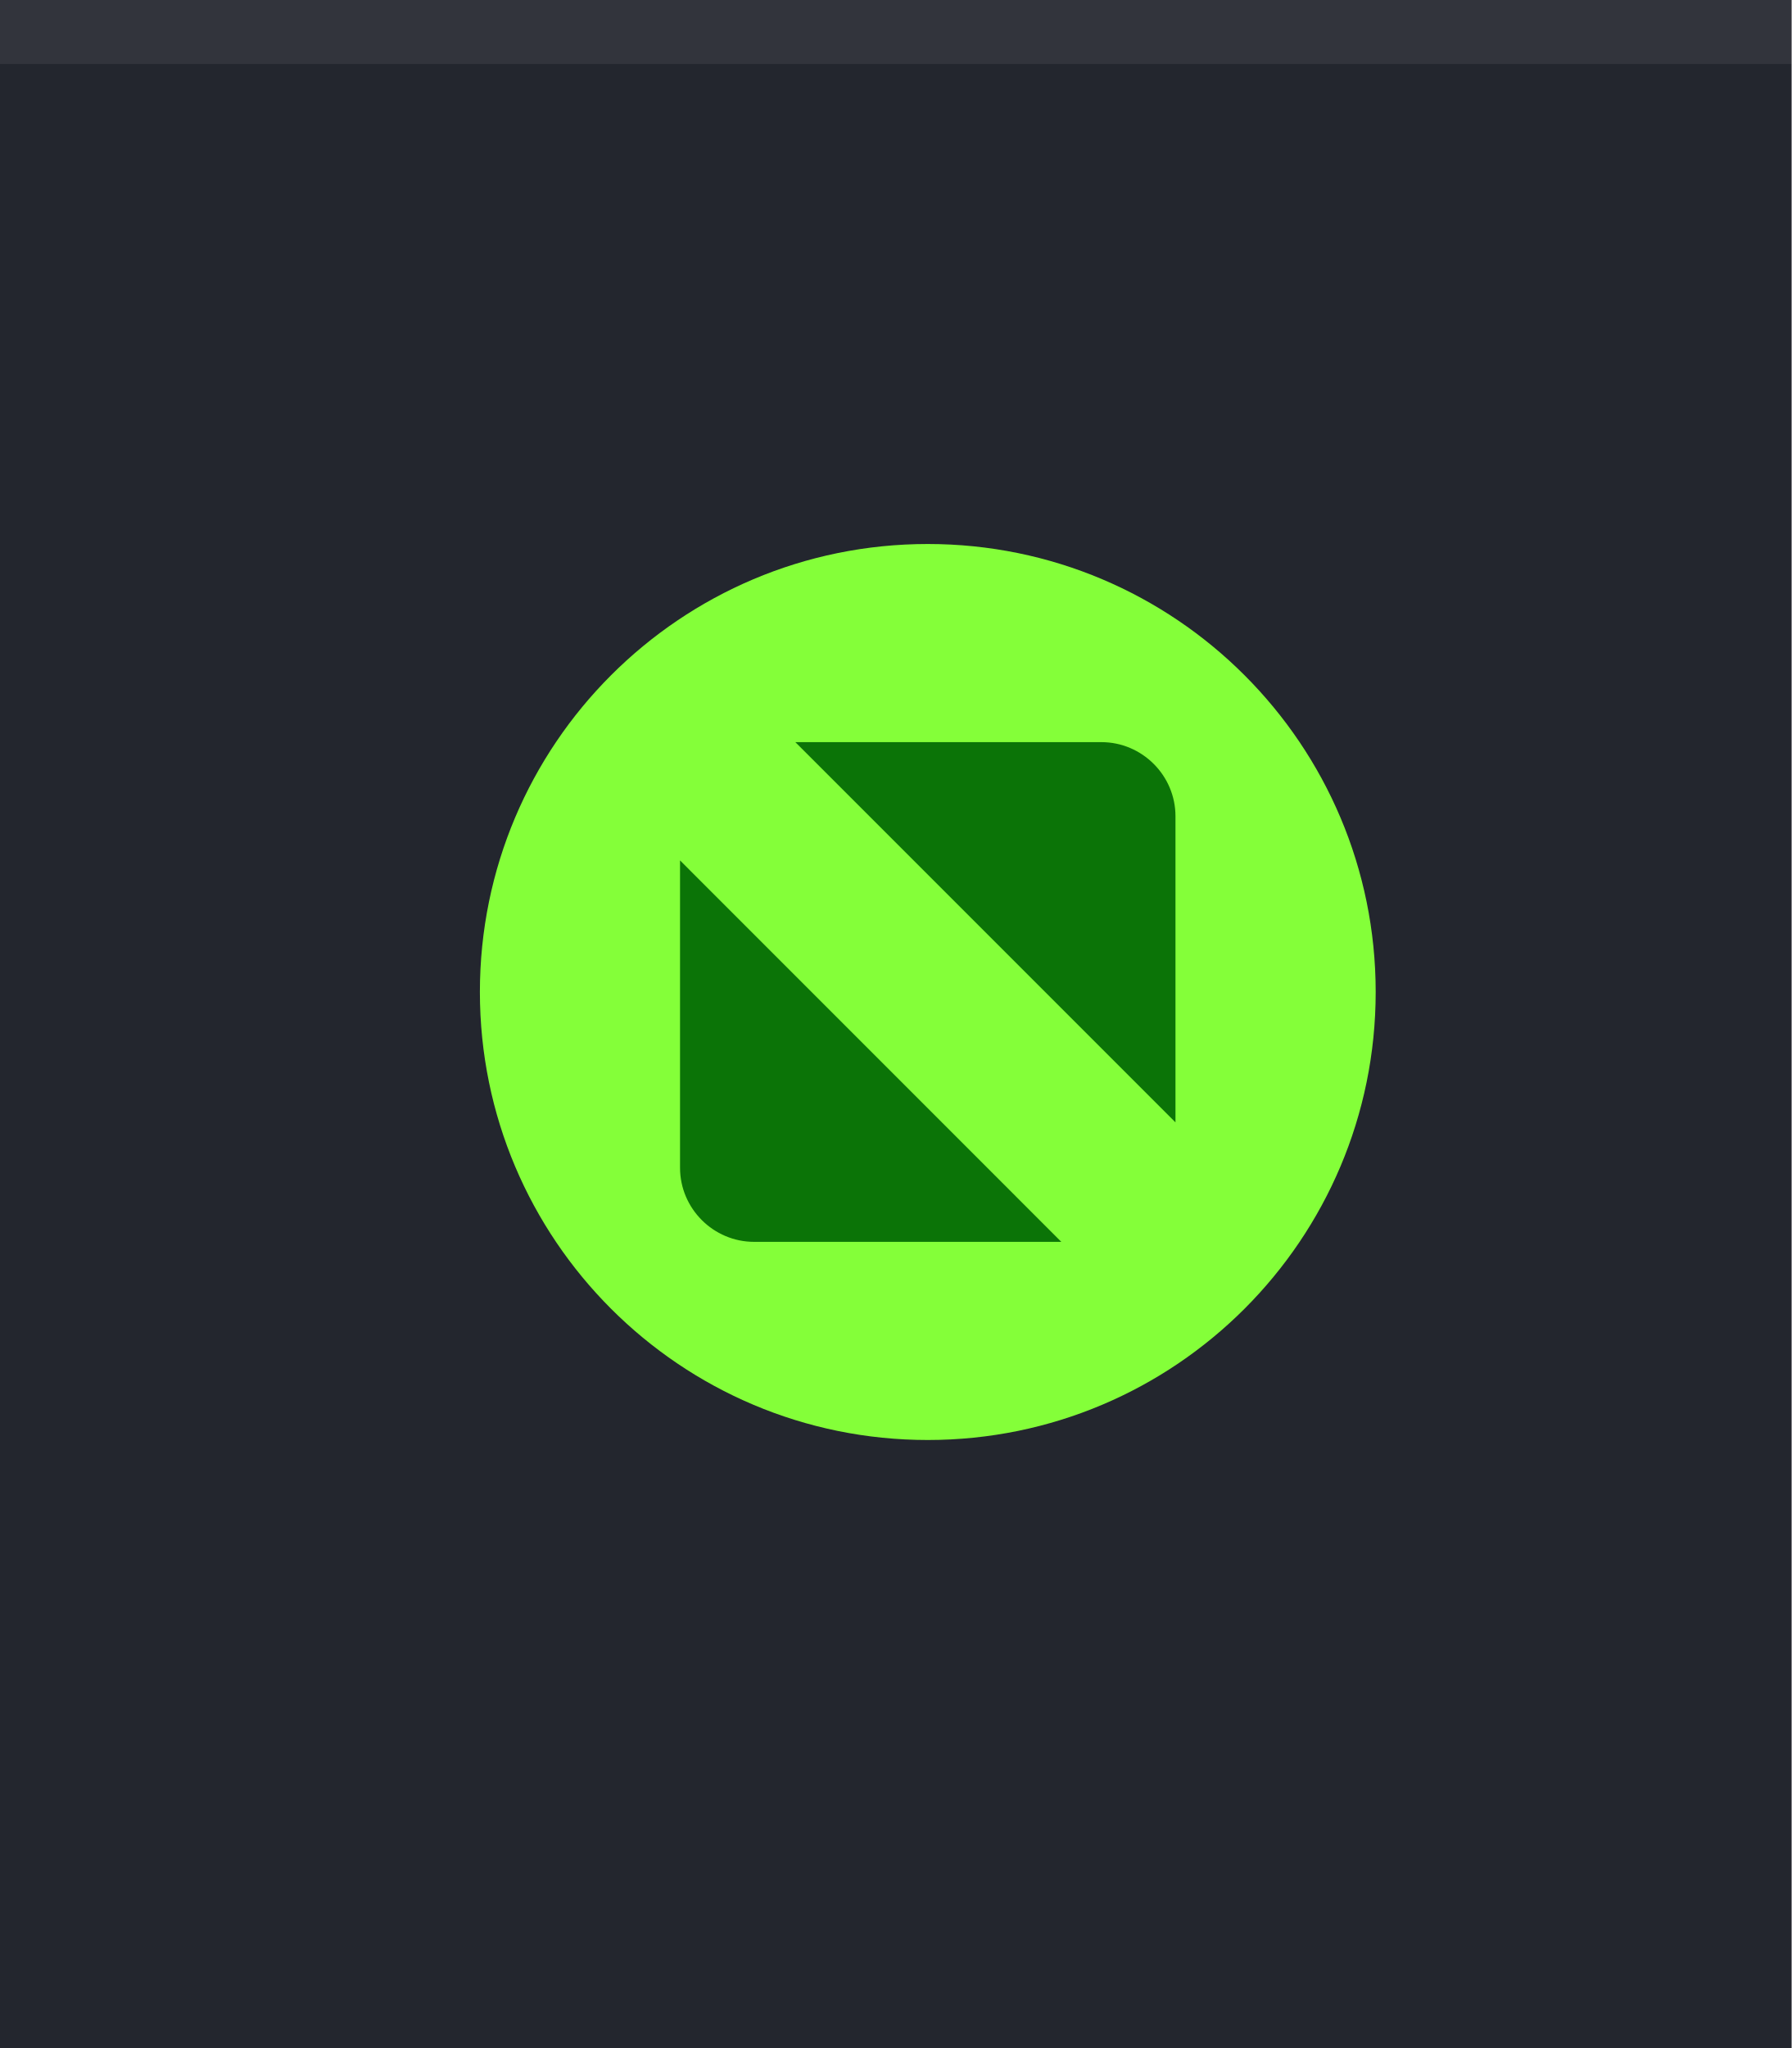
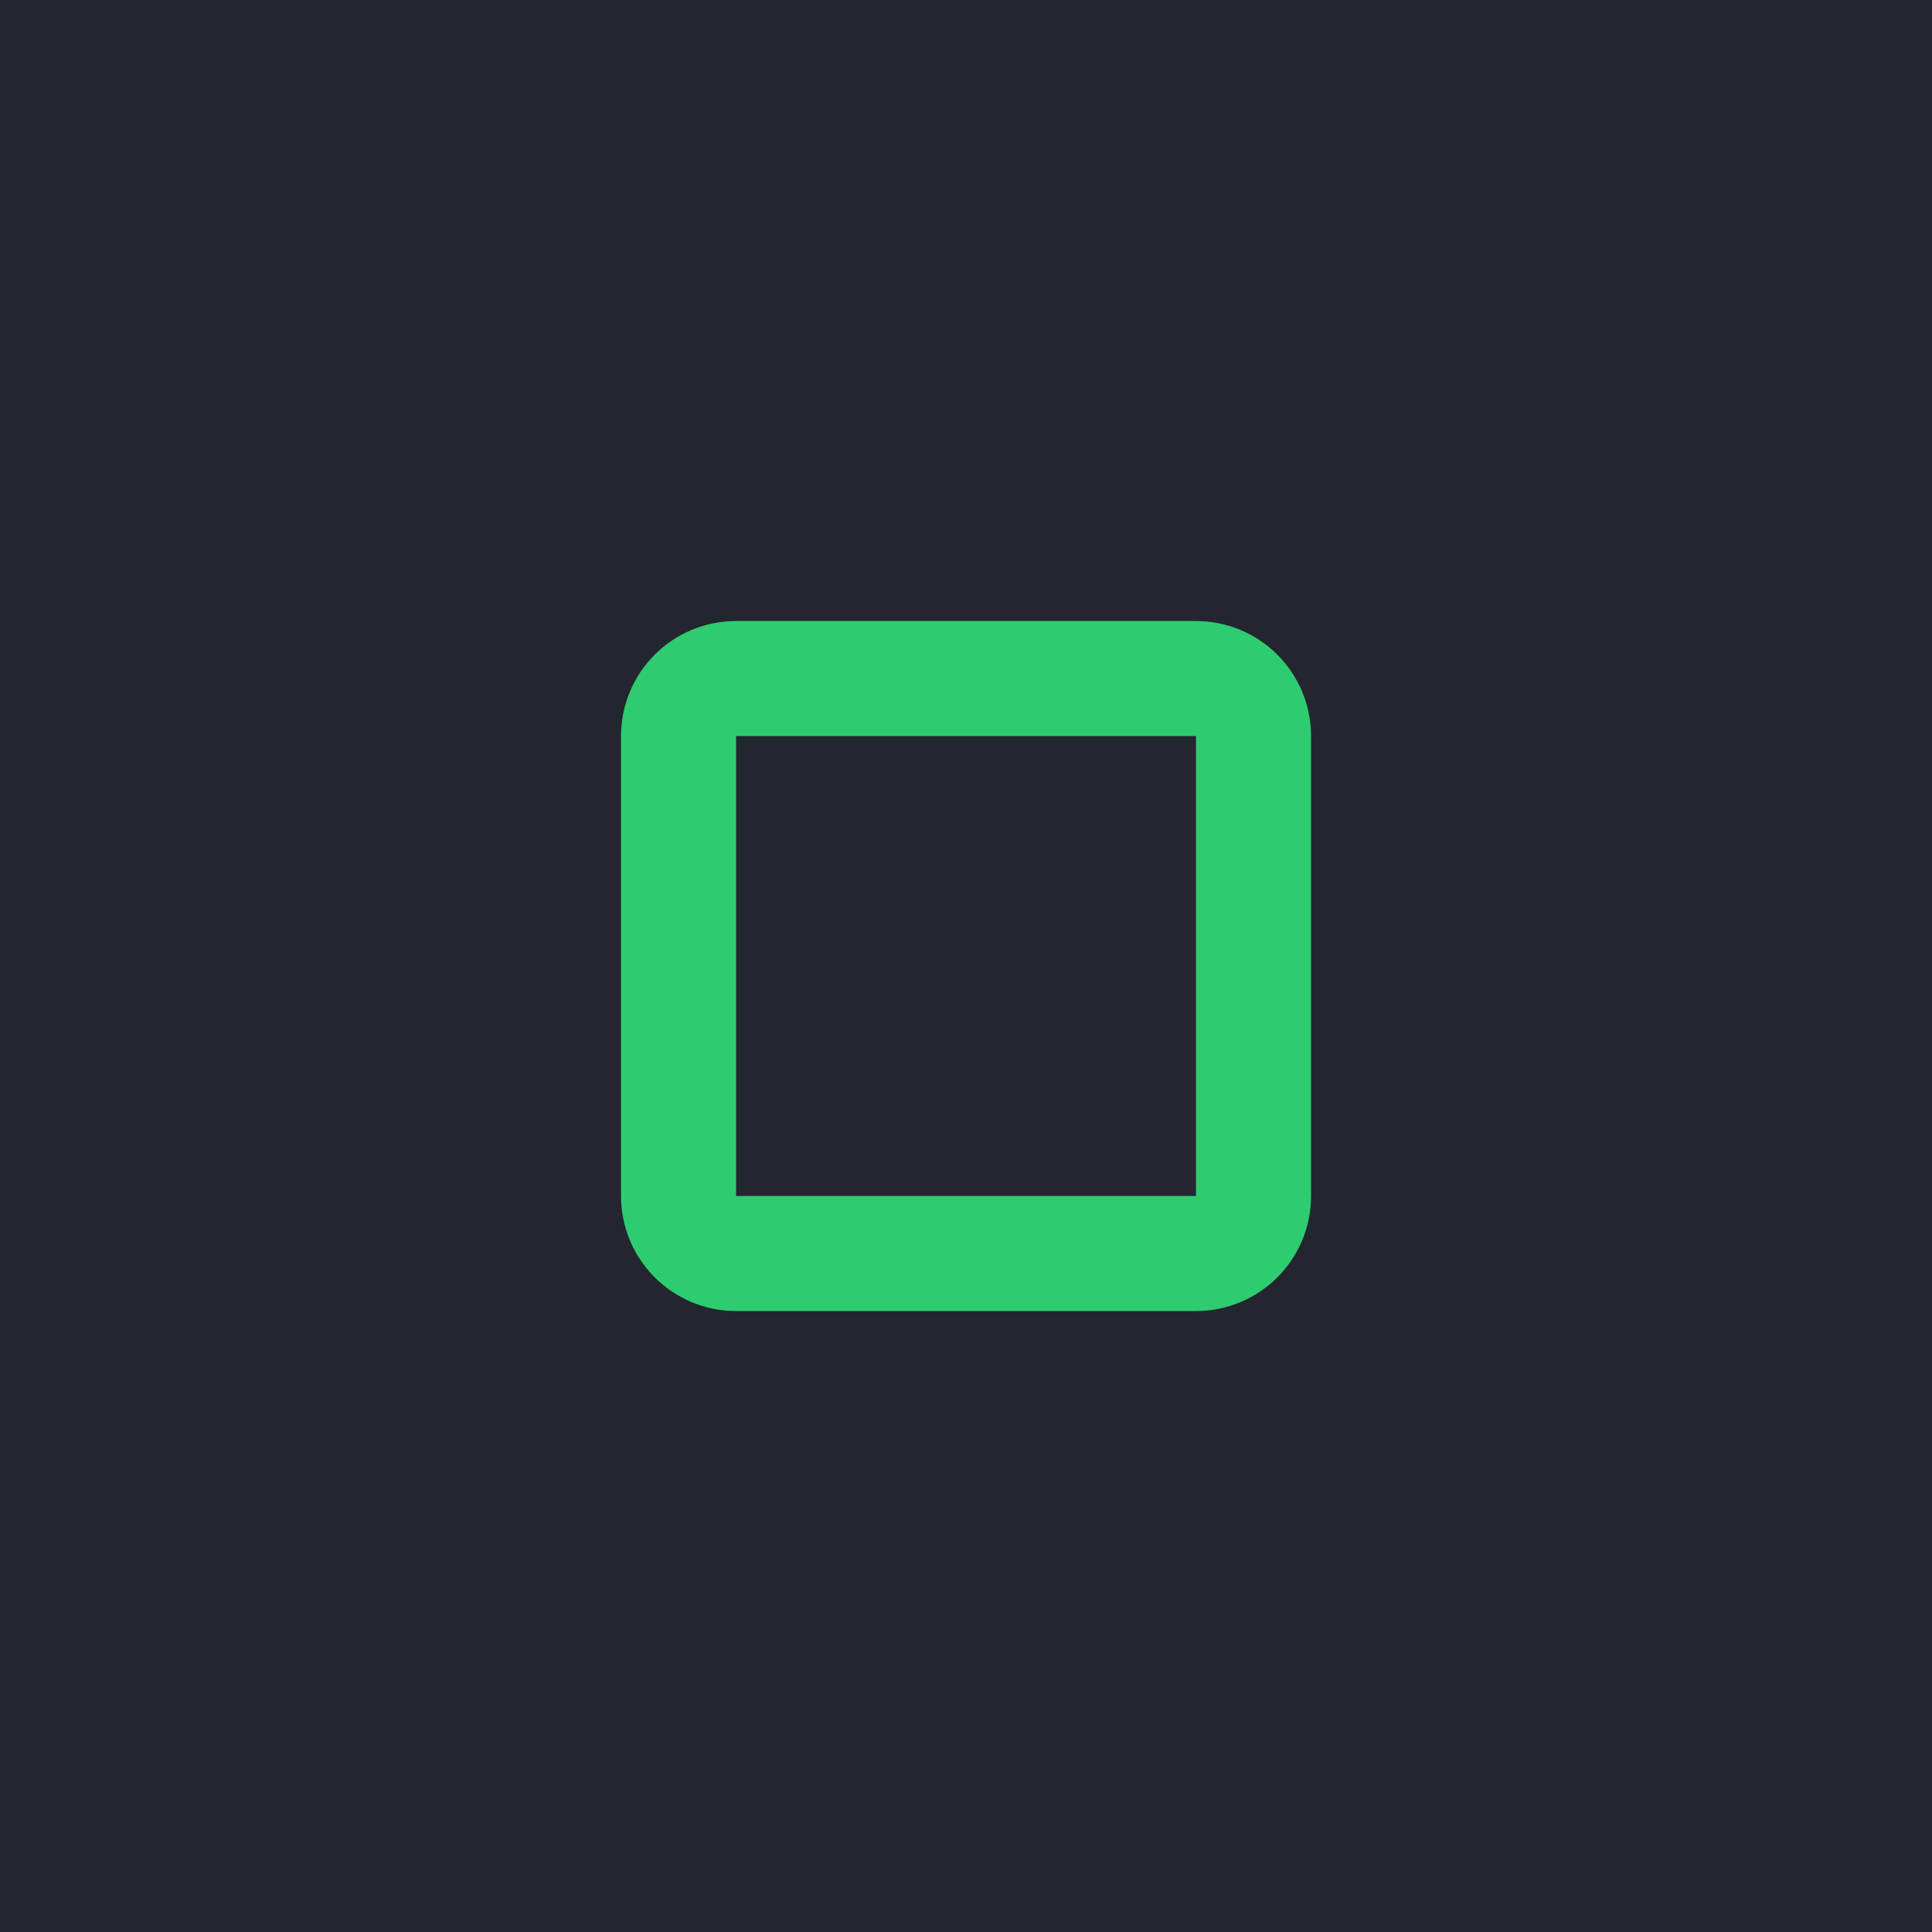
- <svg xmlns="http://www.w3.org/2000/svg" width="28" height="32" viewBox="0 0 28 32" id="svg4142" version="1.1">
+ <svg xmlns="http://www.w3.org/2000/svg" width="28" height="28" viewBox="0 0 28 28" id="svg4142" version="1.1">
  <defs id="defs4144" />
-   <g id="layer1" transform="translate(0,-1020.362)">
-     <rect style="opacity:1;fill:#23262E;fill-opacity:1;fill-rule:evenodd;stroke:none;stroke-width:2.745;stroke-linecap:butt;stroke-linejoin:miter;stroke-miterlimit:4;stroke-dasharray:none;stroke-dashoffset:478.437;stroke-opacity:1" id="rect4741" width="28" height="32" x="0" y="1020.362" />
+   <g id="layer1" transform="translate(0,-1024.362)">
+     <rect style="opacity:1;fill:#23262e;fill-opacity:1;fill-rule:evenodd;stroke:none;stroke-width:2.745;stroke-linecap:butt;stroke-linejoin:miter;stroke-miterlimit:4;stroke-dasharray:none;stroke-dashoffset:478.437;stroke-opacity:1" id="rect4741" width="28" height="32" x="0" y="1020.362" />
+     <circle style="fill:#eceff1;fill-opacity:0.1;stroke:none;stroke-width:0.5;stroke-linejoin:miter;stroke-miterlimit:4;stroke-dasharray:none;stroke-opacity:1" id="path2994" cx="1036.362" cy="13" r="12" transform="rotate(90)" />
    <rect style="opacity:1;fill:#ffffff;fill-opacity:0.07;fill-rule:evenodd;stroke:none;stroke-width:2.745;stroke-linecap:butt;stroke-linejoin:miter;stroke-miterlimit:4;stroke-dasharray:none;stroke-dashoffset:478.437;stroke-opacity:1" id="rect4959" width="28" height="1" x="0" y="1020.362" />
-     <path d="m 14.5,1042.862 c 3.866,0 7,-3.134 7,-7 0,-3.866 -3.134,-7 -7,-7 -3.866,0 -7,3.134 -7,7 0,3.866 3.134,7 7,7" style="fill:#84ff39;fill-opacity:1;fill-rule:evenodd;stroke:none;stroke-width:0.017" id="path4291" />
-     <path d="m 12.43,1031.958 h 4.783 c 0.637,0 1.158,0.521 1.158,1.158 v 4.783 z m 4.158,7.808 h -4.802 c -0.637,0 -1.158,-0.521 -1.158,-1.158 v -4.802 l 5.959,5.96" style="fill:#0b7407;fill-opacity:1;fill-rule:evenodd;stroke:none;stroke-width:0.017" id="path4293" />
+     <rect style="opacity:1;fill:#31363d;fill-opacity:0;stroke:#2ecc71;stroke-width:1.667;stroke-linejoin:round;stroke-miterlimit:3;stroke-dasharray:none;stroke-opacity:1;paint-order:markers fill stroke" id="rect818" width="8.333" height="8.333" x="9.834" y="1034.196" rx="0.833" ry="0.833" />
  </g>
</svg>
